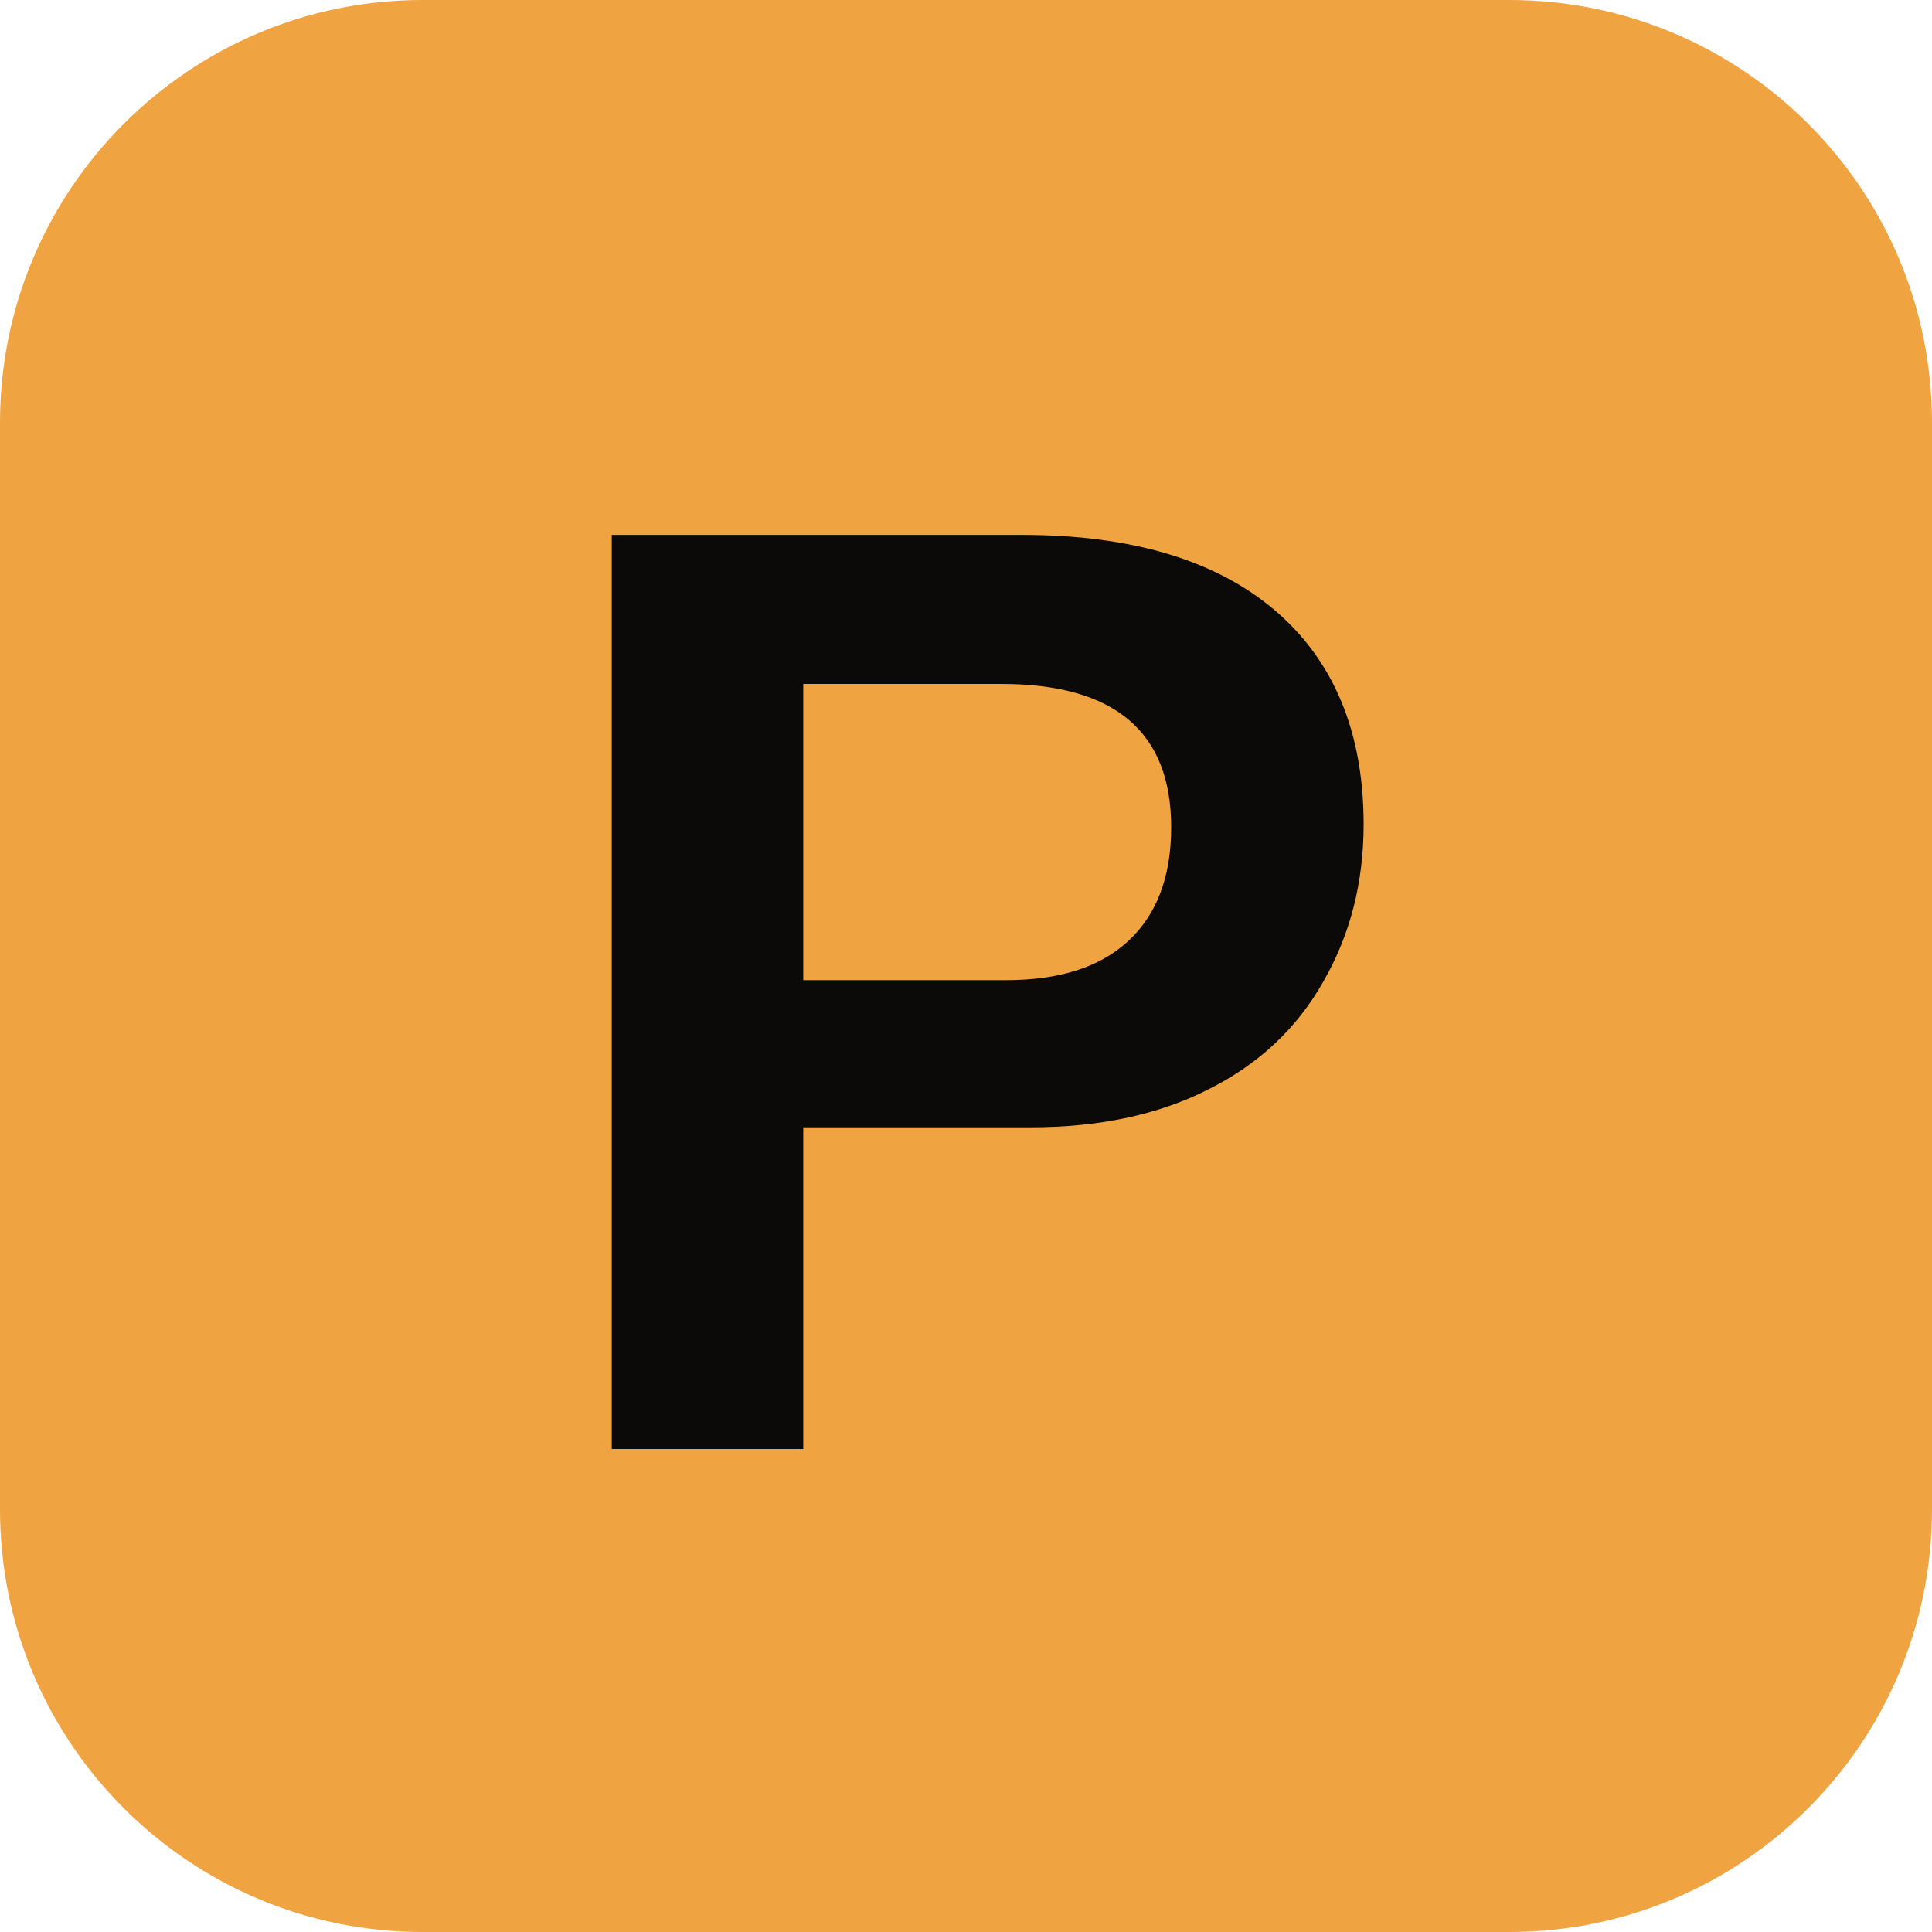
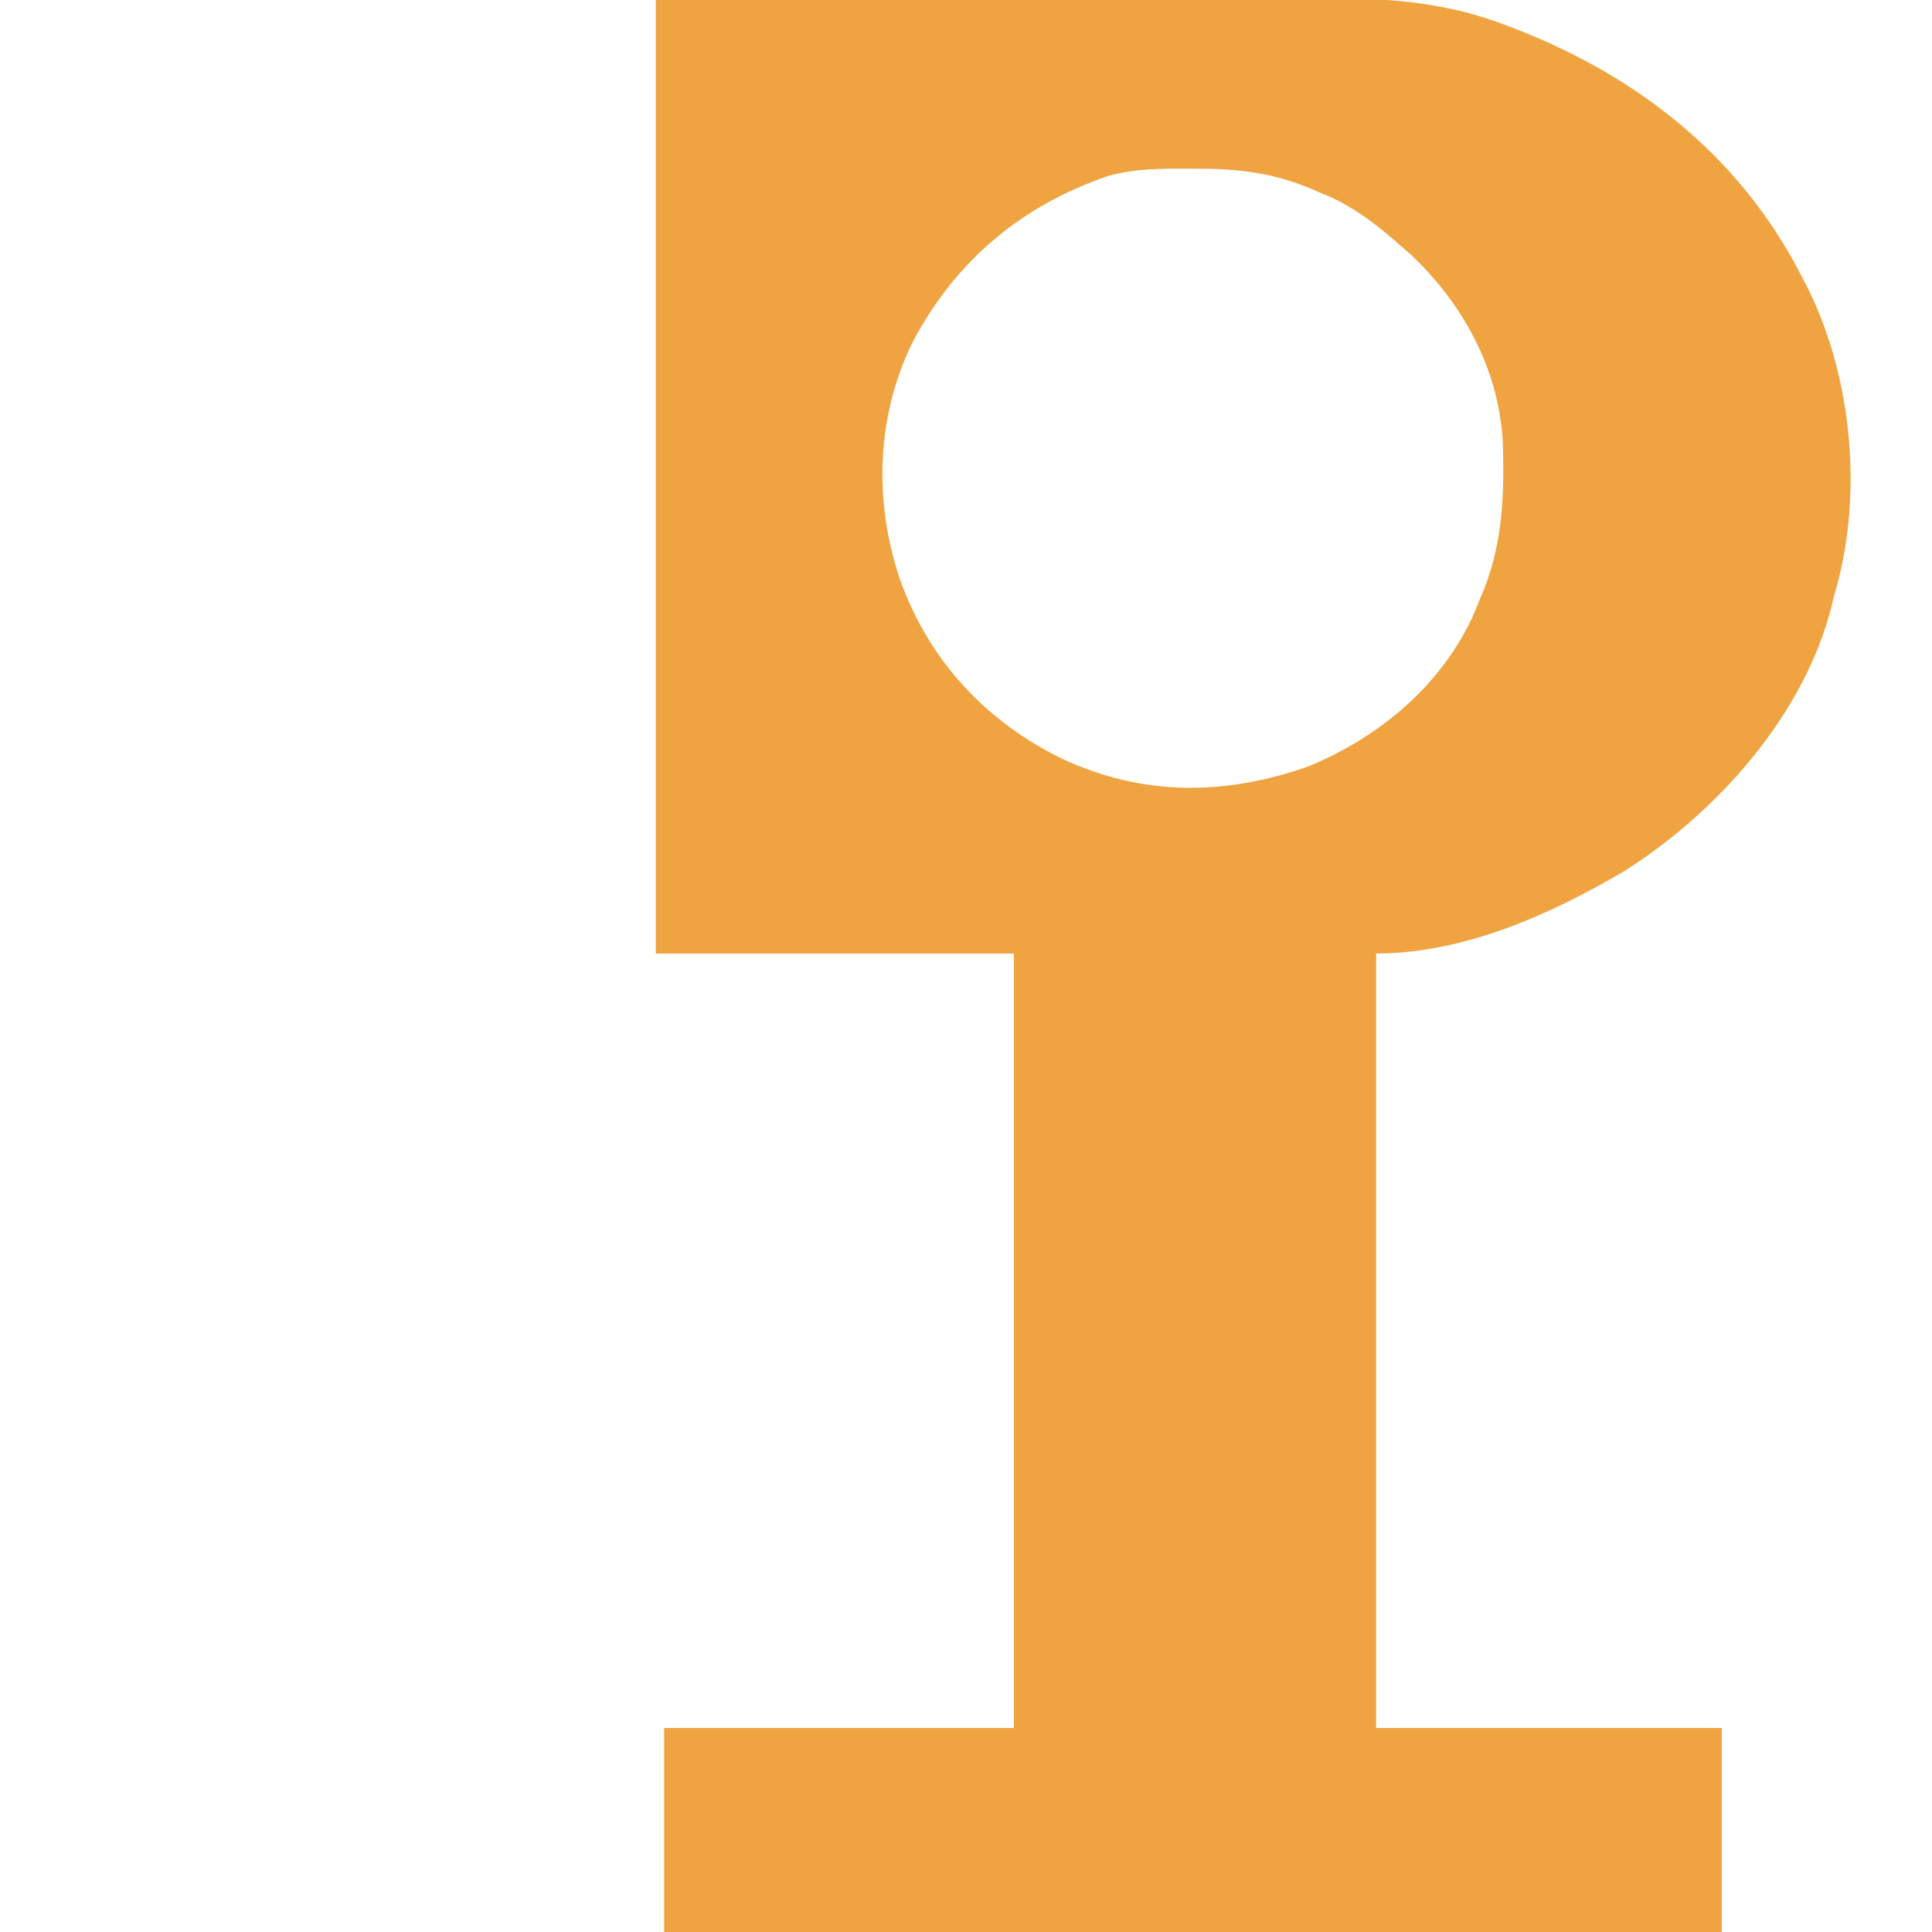
- <svg xmlns="http://www.w3.org/2000/svg" viewBox="0 0 32 32" width="32" height="32">
-   <rect width="32" height="32" rx="7" fill="#f0a341" />
-   <text x="16" y="24" font-family="Arial Black, Arial, sans-serif" font-weight="900" font-size="22" text-anchor="middle" fill="#0c0a08">P</text>
+ <svg xmlns="http://www.w3.org/2000/svg" viewBox="107 15 149 464" width="32" height="32">
+   <path fill-rule="evenodd" fill="#f0a341" d="M107 15 C150.808 14.907 150.808 14.907 195.5 14.812 C204.699 14.785 213.899 14.758 223.377 14.73 C234.667 14.716 234.667 14.716 239.963 14.714 C243.638 14.711 247.313 14.7 250.989 14.683 C255.694 14.663 260.4 14.657 265.106 14.661 C266.821 14.66 268.537 14.654 270.253 14.642 C284.49 14.55 298.11 15.944 311.5 21.188 C312.288 21.489 313.077 21.79 313.889 22.1 C343.166 33.549 367.512 52.787 382 81 C382.556 82.06 383.111 83.119 383.684 84.211 C394.501 106.062 397.045 134.659 390 158 C389.71 159.232 389.71 159.232 389.414 160.488 C382.813 186.679 361.965 210.052 339.625 224.188 C321.955 234.621 300.997 244 280 244 C280 305.38 280 366.76 280 430 C307.39 430 334.78 430 363 430 C363 451.12 363 472.24 363 494 C279.18 494 195.36 494 109 494 C109 472.88 109 451.76 109 430 C136.72 430 164.44 430 193 430 C193 368.62 193 307.24 193 244 C164.62 244 136.24 244 107 244 Z     M235.125 55.5 C237.05 55.506 237.05 55.506 239.013 55.513 C248.903 55.69 256.956 56.963 265.875 61 C266.807 61.384 267.739 61.768 268.699 62.164 C275.207 65.094 280.545 69.302 285.875 74 C286.638 74.668 287.401 75.335 288.188 76.023 C300.857 87.857 309.392 103.597 310.414 120.969 C310.838 134.42 310.406 146.615 304.875 159 C304.452 160.044 304.029 161.088 303.594 162.164 C295.951 179.361 281.059 191.874 263.875 199 C243.783 206.132 224.163 206.296 204.646 197.264 C186.15 188.259 172.472 173.46 165.593 154.014 C159.328 135.352 159.944 114.889 168.707 97.113 C179.048 77.595 194.743 64.446 215.484 57.309 C221.927 55.471 228.341 55.467 235.125 55.5 Z" />
</svg>
